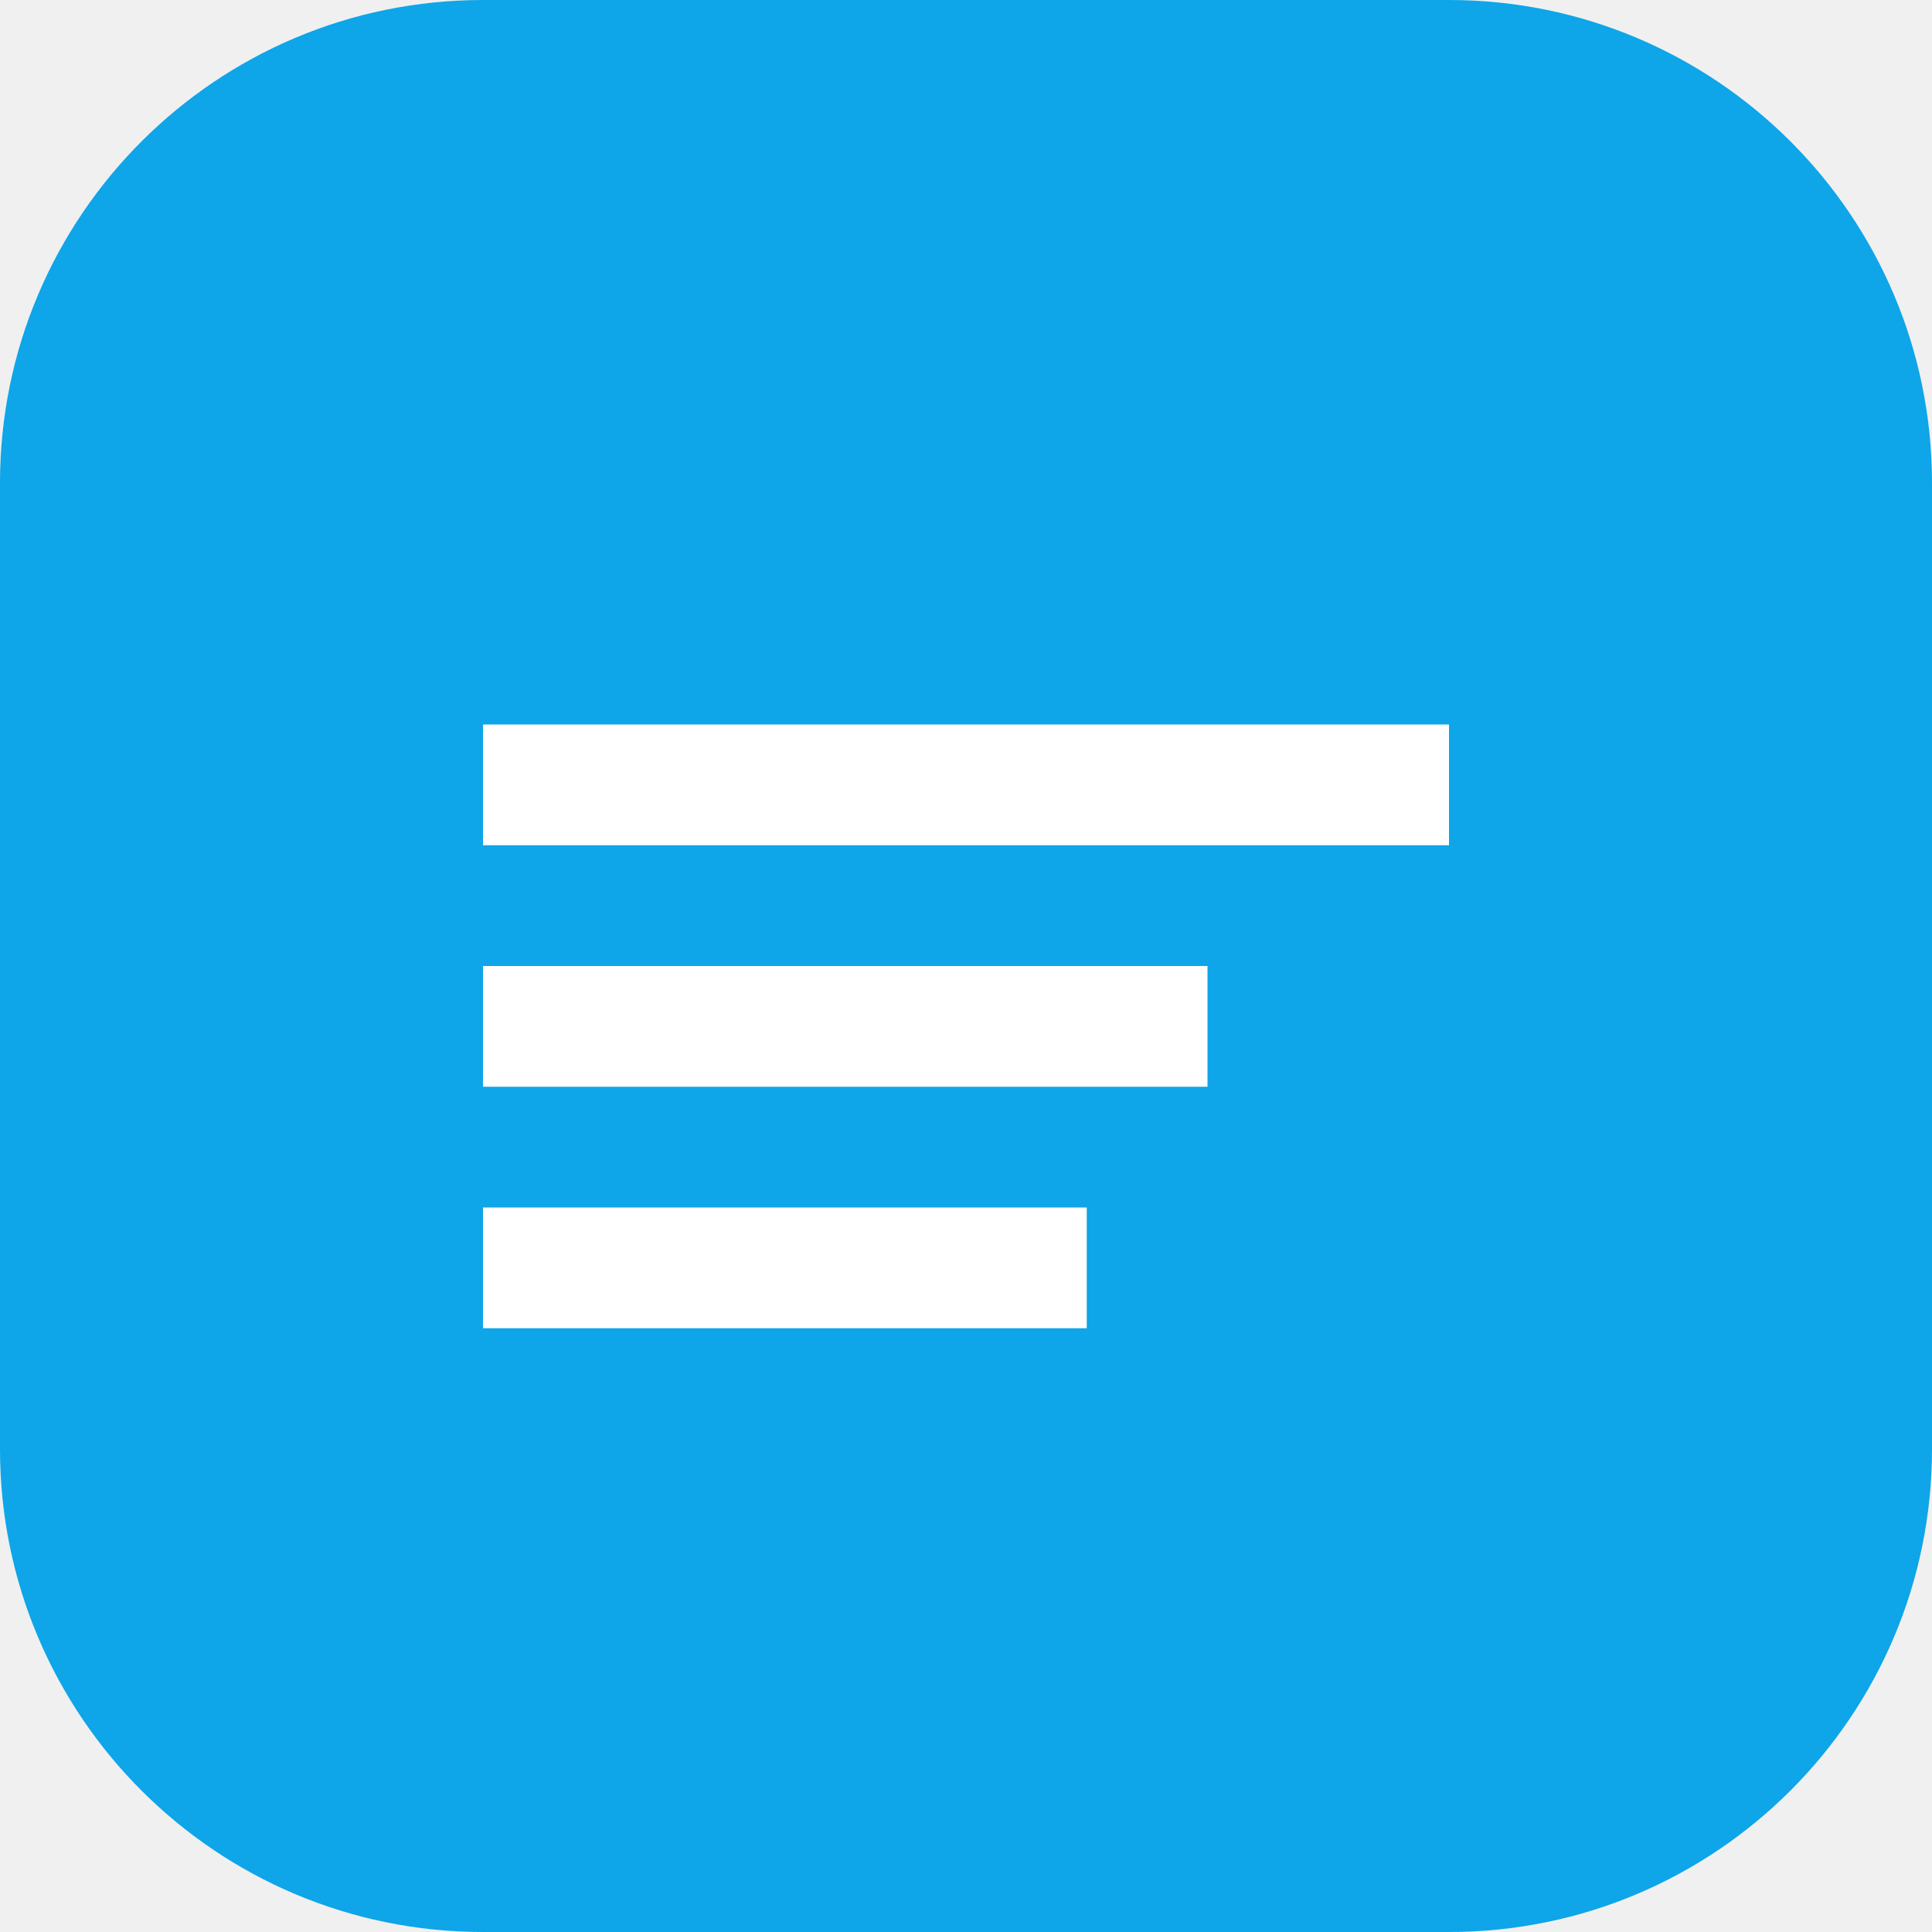
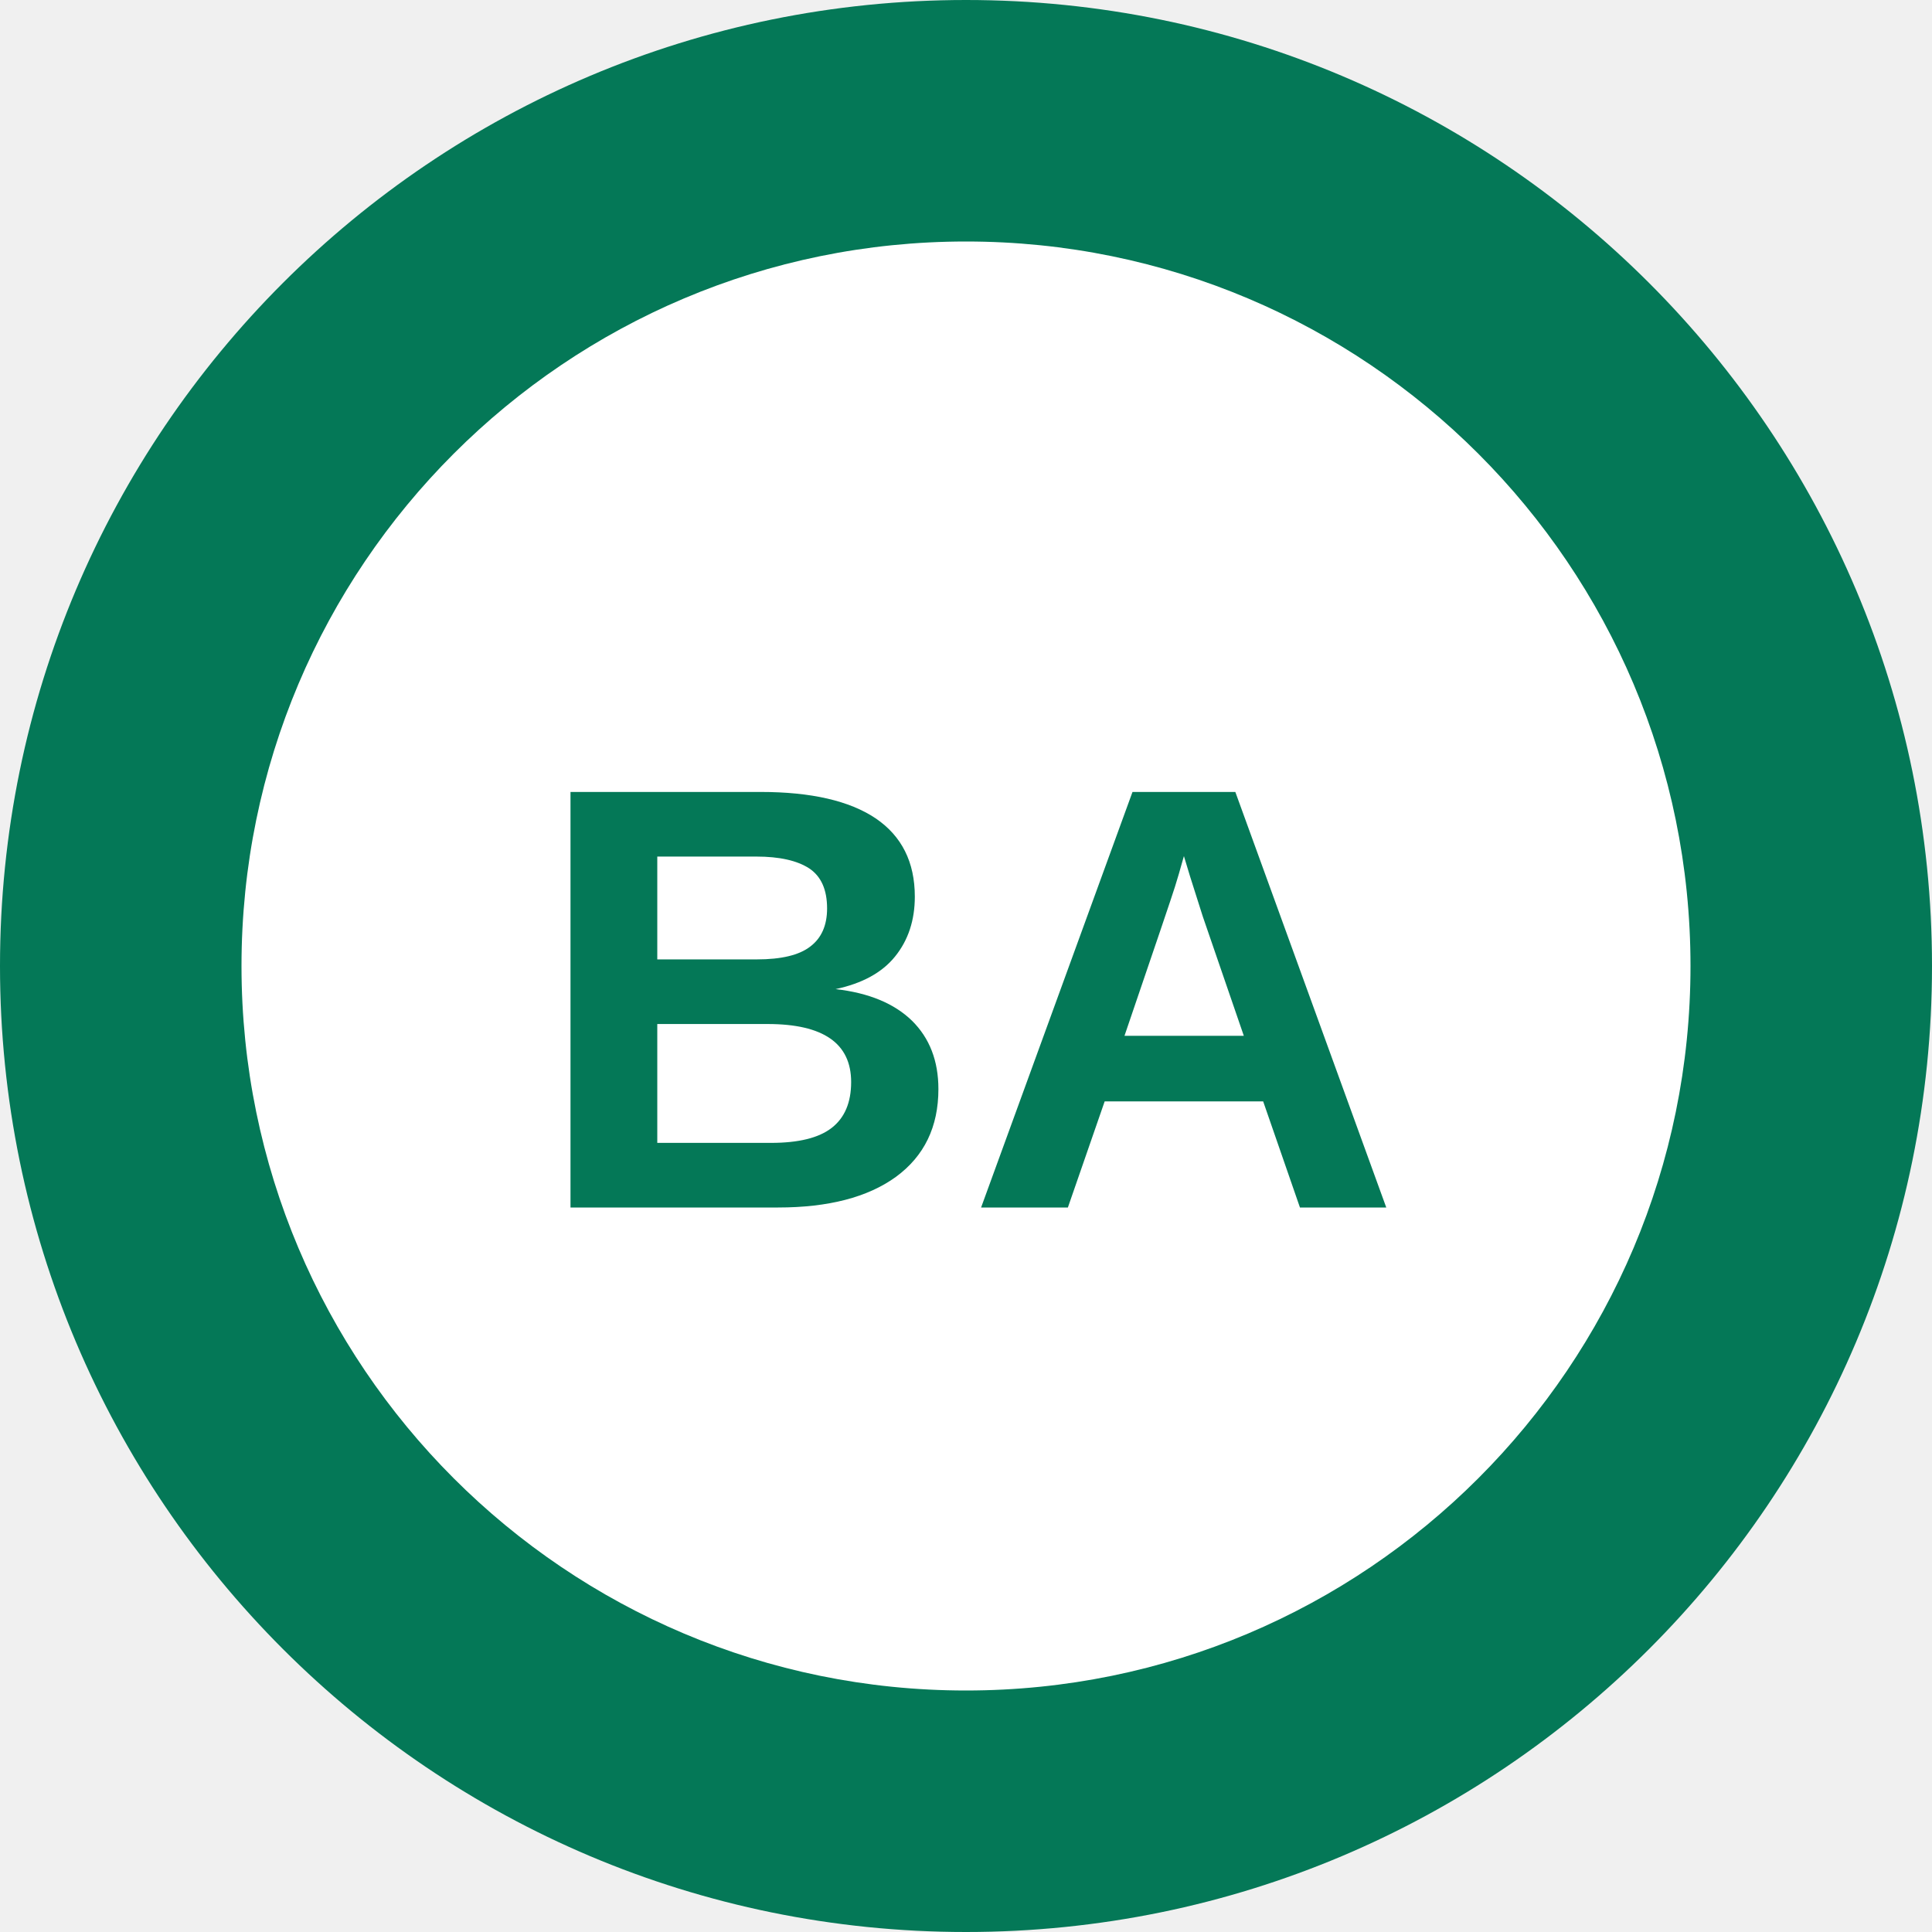
- <svg xmlns="http://www.w3.org/2000/svg" viewBox="0 0 32 32" fill="none">
-   <rect width="32" height="32" rx="8" fill="#0ea5e9" />
-   <path d="M8 12h16v2H8v-2zm0 4h12v2H8v-2zm0 4h10v2H8v-2z" fill="white" />
+ <svg xmlns="http://www.w3.org/2000/svg" width="64" height="64" viewBox="0 0 64 64" fill="none">
+   <circle cx="32" cy="32" r="32" fill="#047857" />
+   <circle cx="32" cy="32" r="24" fill="white" />
+   <text x="32" y="40" font-family="Arial, sans-serif" font-size="20" font-weight="bold" fill="#047857" text-anchor="middle">BA</text>
</svg>
